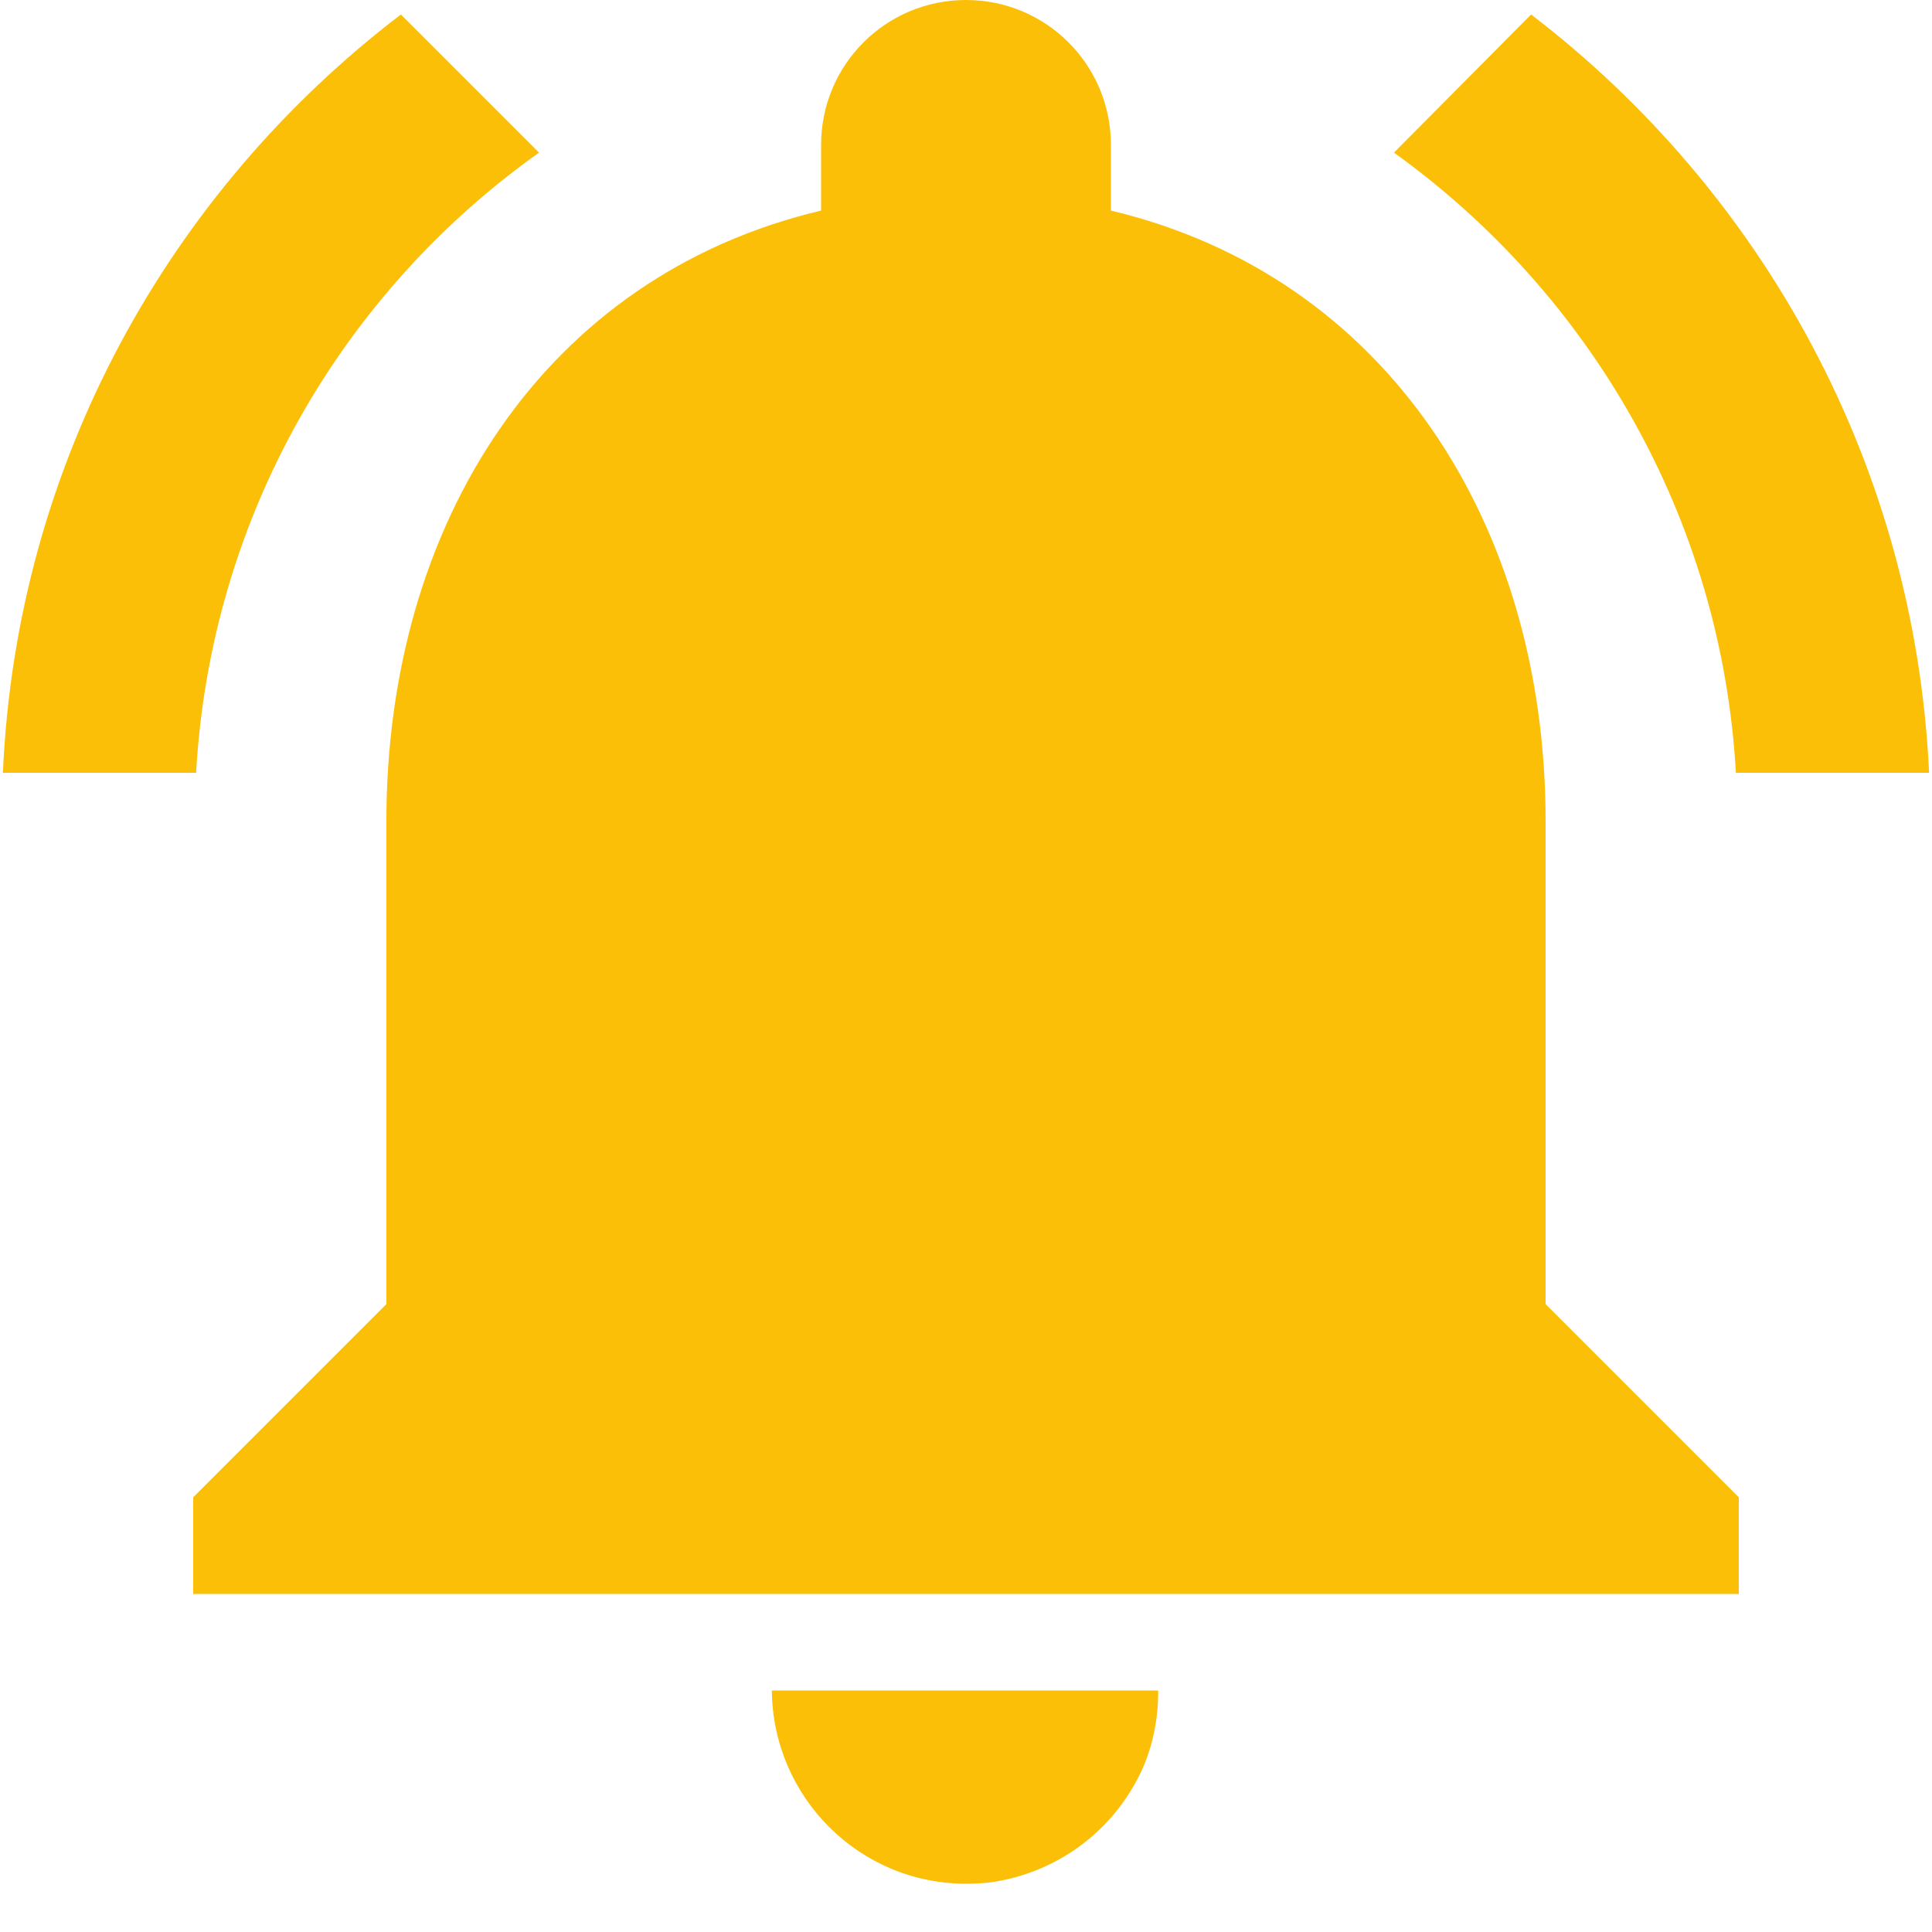
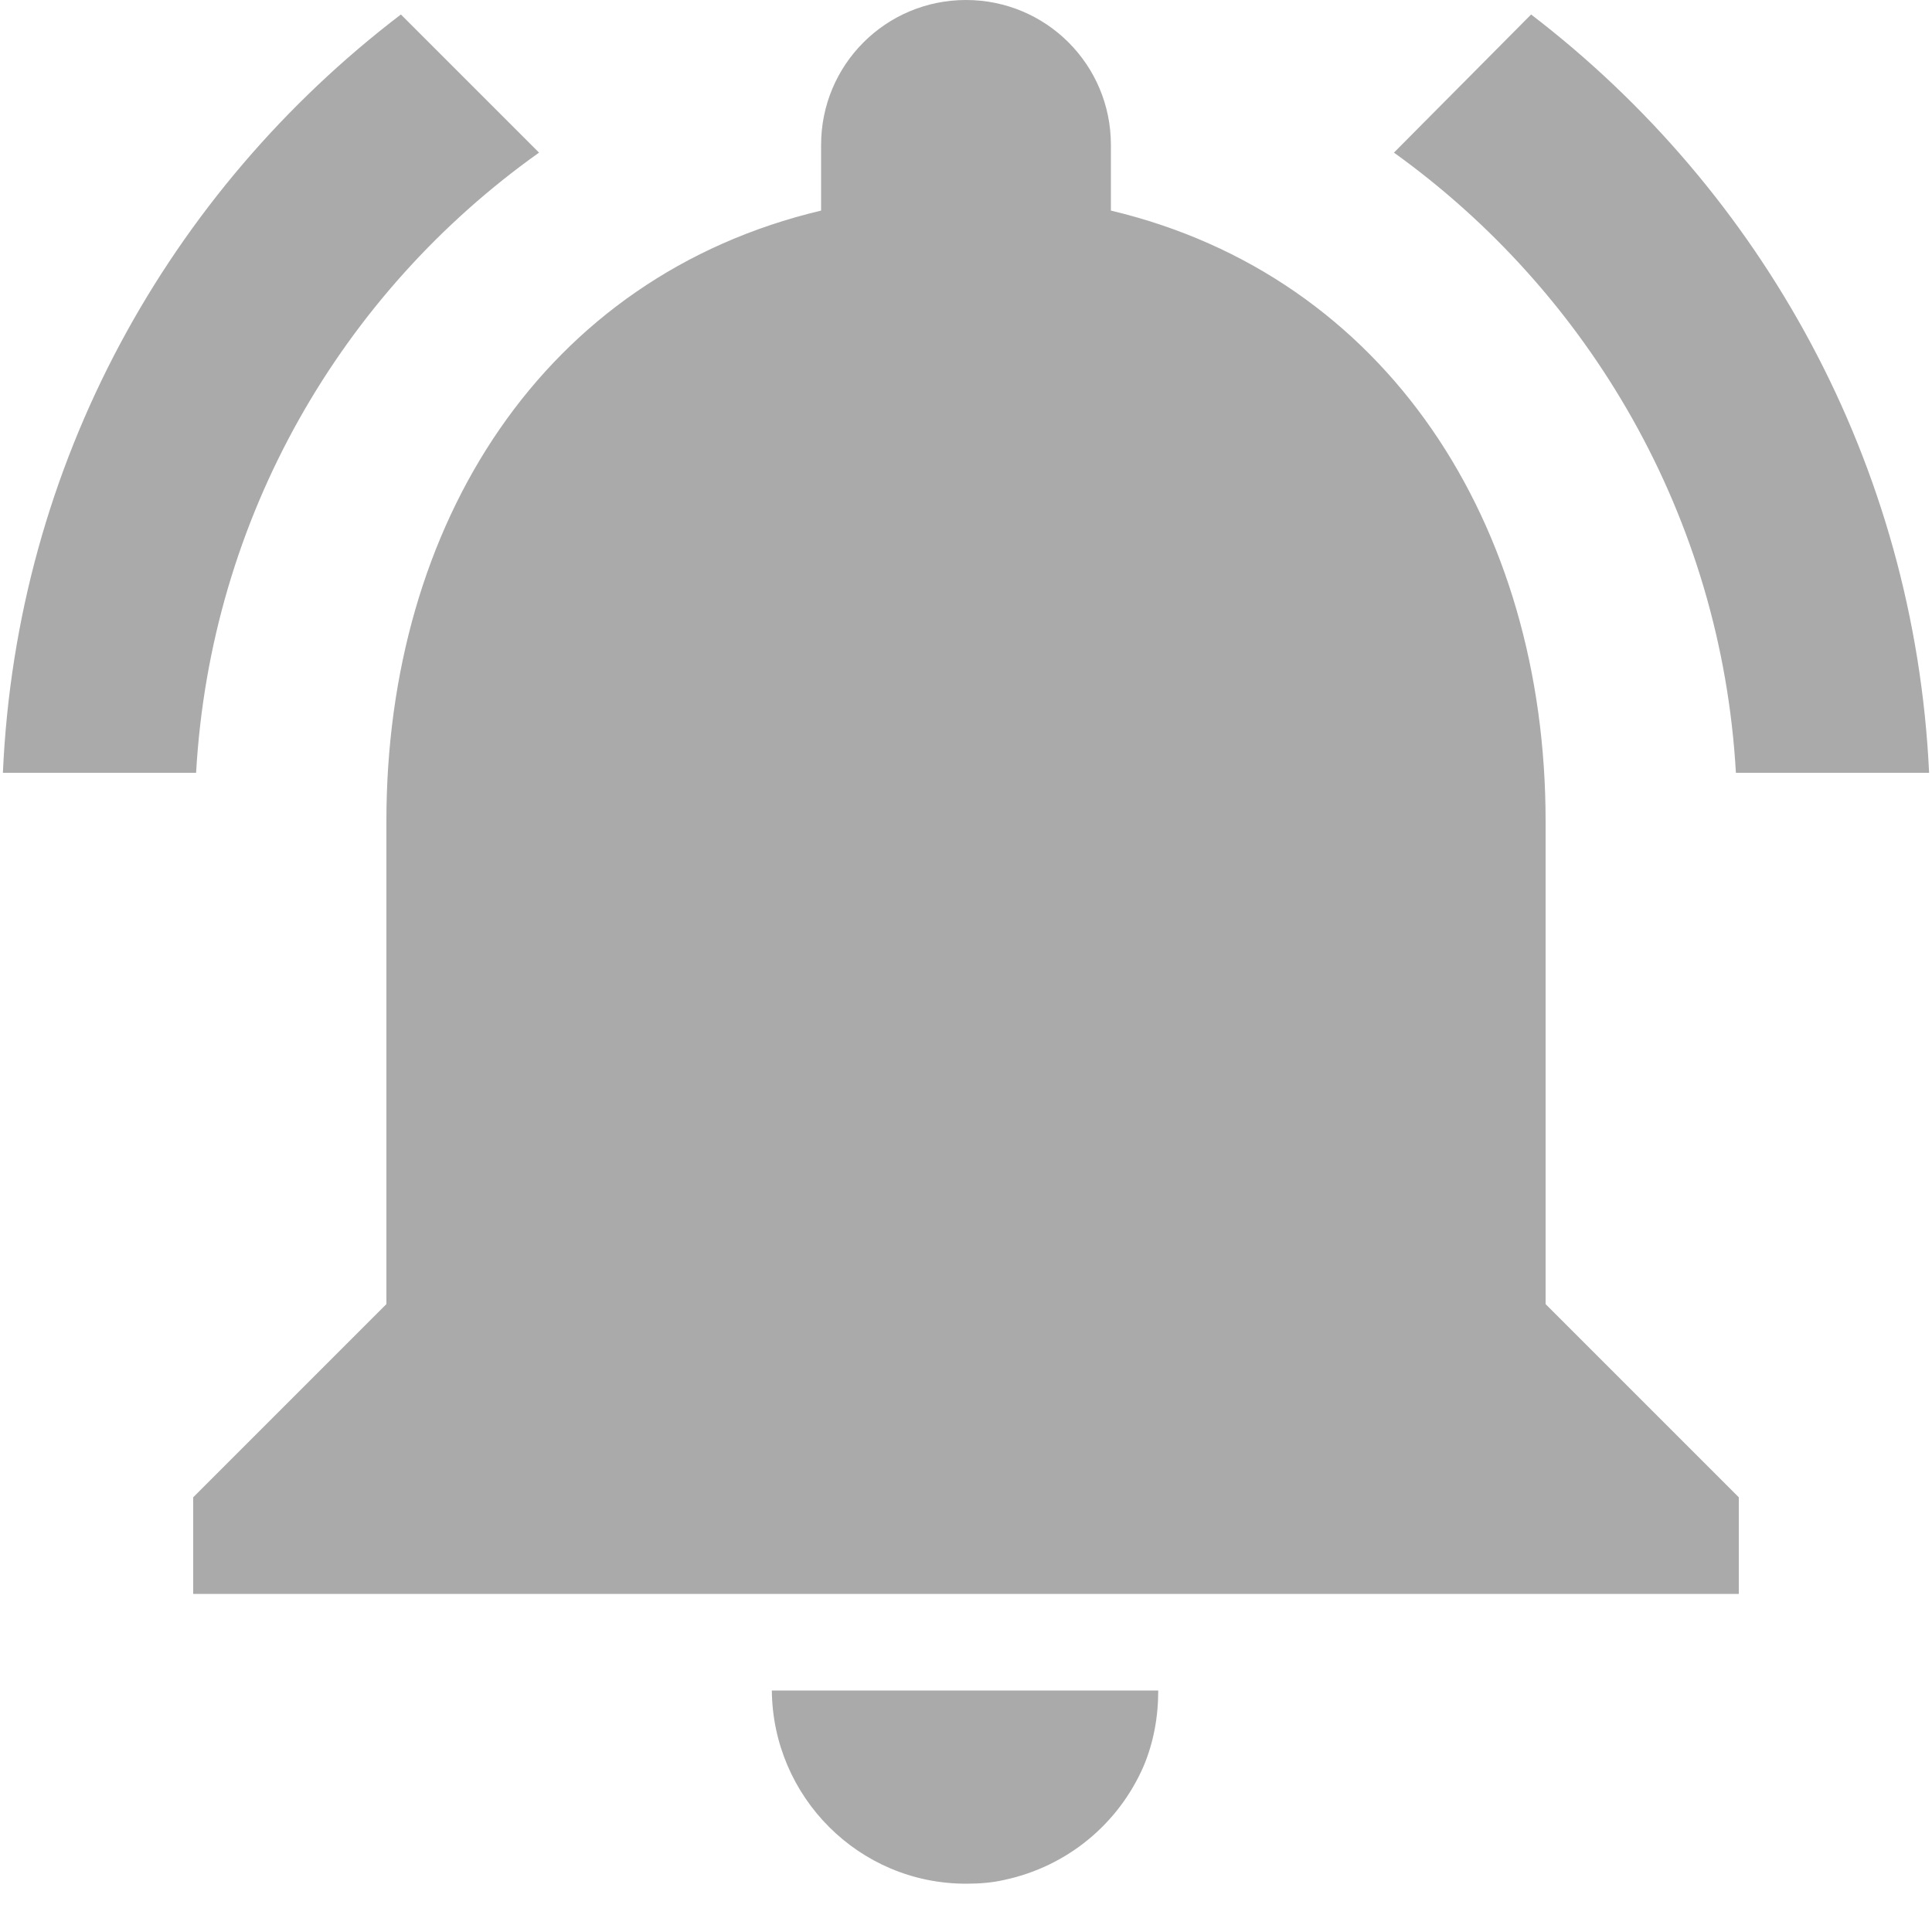
<svg xmlns="http://www.w3.org/2000/svg" width="20" height="20" viewBox="0 0 20 20" fill="none">
-   <path d="M5.58 1.58L4.15 0.15C1.75 1.98 0.17 4.8 0.03 8H2.03C2.18 5.35 3.54 3.03 5.58 1.58ZM17.97 8H19.97C19.82 4.8 18.24 1.98 15.85 0.15L14.43 1.58C16.45 3.03 17.82 5.35 17.97 8ZM16 8.5C16 5.43 14.36 2.86 11.5 2.18V1.5C11.5 0.67 10.83 0 10 0C9.17 0 8.5 0.67 8.5 1.5V2.18C5.63 2.86 4 5.42 4 8.5V13.5L2 15.5V16.5H18V15.5L16 13.5V8.5ZM10 19.5C10.14 19.5 10.27 19.49 10.4 19.46C11.05 19.32 11.58 18.88 11.84 18.28C11.94 18.04 11.99 17.78 11.99 17.5H7.99C8 18.6 8.89 19.5 10 19.5Z" fill="#FCBF07" />
+   <path d="M5.58 1.58L4.15 0.15C1.75 1.98 0.17 4.8 0.03 8H2.03C2.18 5.35 3.54 3.03 5.58 1.58ZM17.97 8H19.97C19.82 4.8 18.24 1.98 15.85 0.15L14.43 1.58C16.45 3.03 17.82 5.35 17.97 8ZM16 8.5C16 5.43 14.36 2.86 11.5 2.18V1.5C11.5 0.67 10.83 0 10 0C9.17 0 8.5 0.67 8.5 1.5V2.18C5.63 2.86 4 5.42 4 8.5V13.5L2 15.5V16.5H18V15.5L16 13.5V8.5ZM10 19.5C10.14 19.5 10.27 19.49 10.4 19.46C11.05 19.32 11.58 18.88 11.84 18.28C11.94 18.04 11.99 17.78 11.99 17.5H7.99C8 18.6 8.89 19.5 10 19.5Z" fill="#aaaaaaff" />
</svg>
